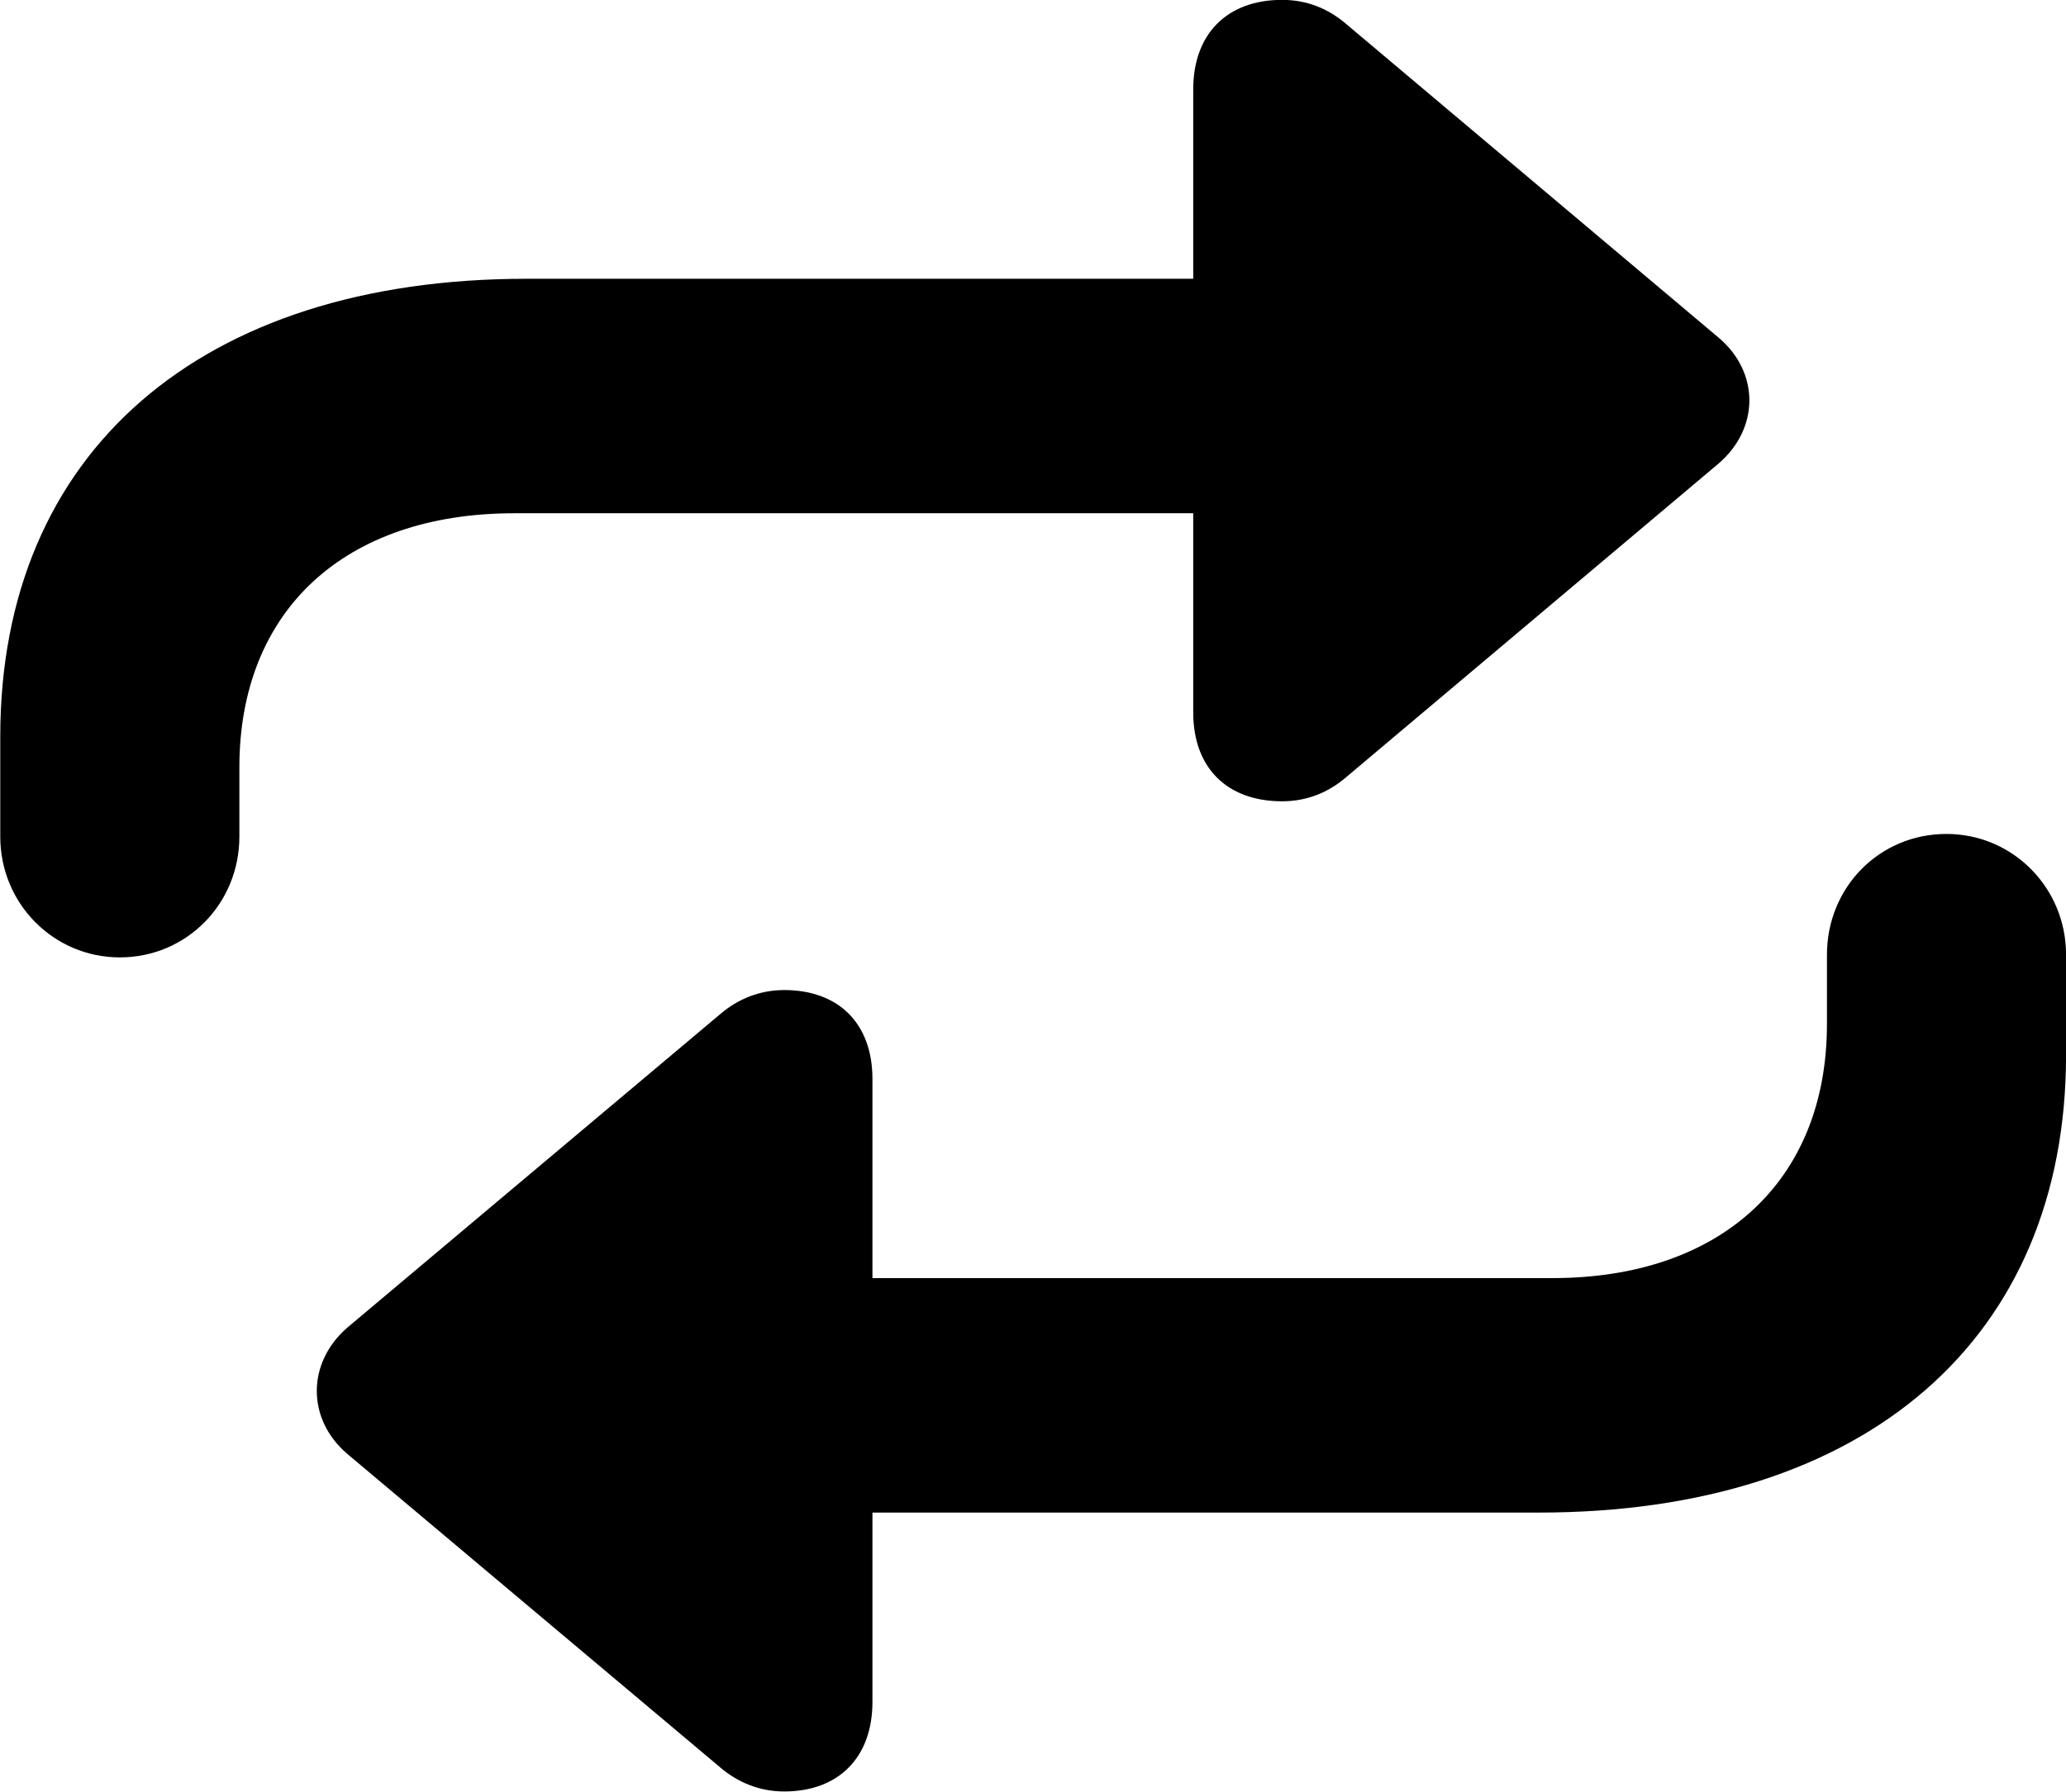
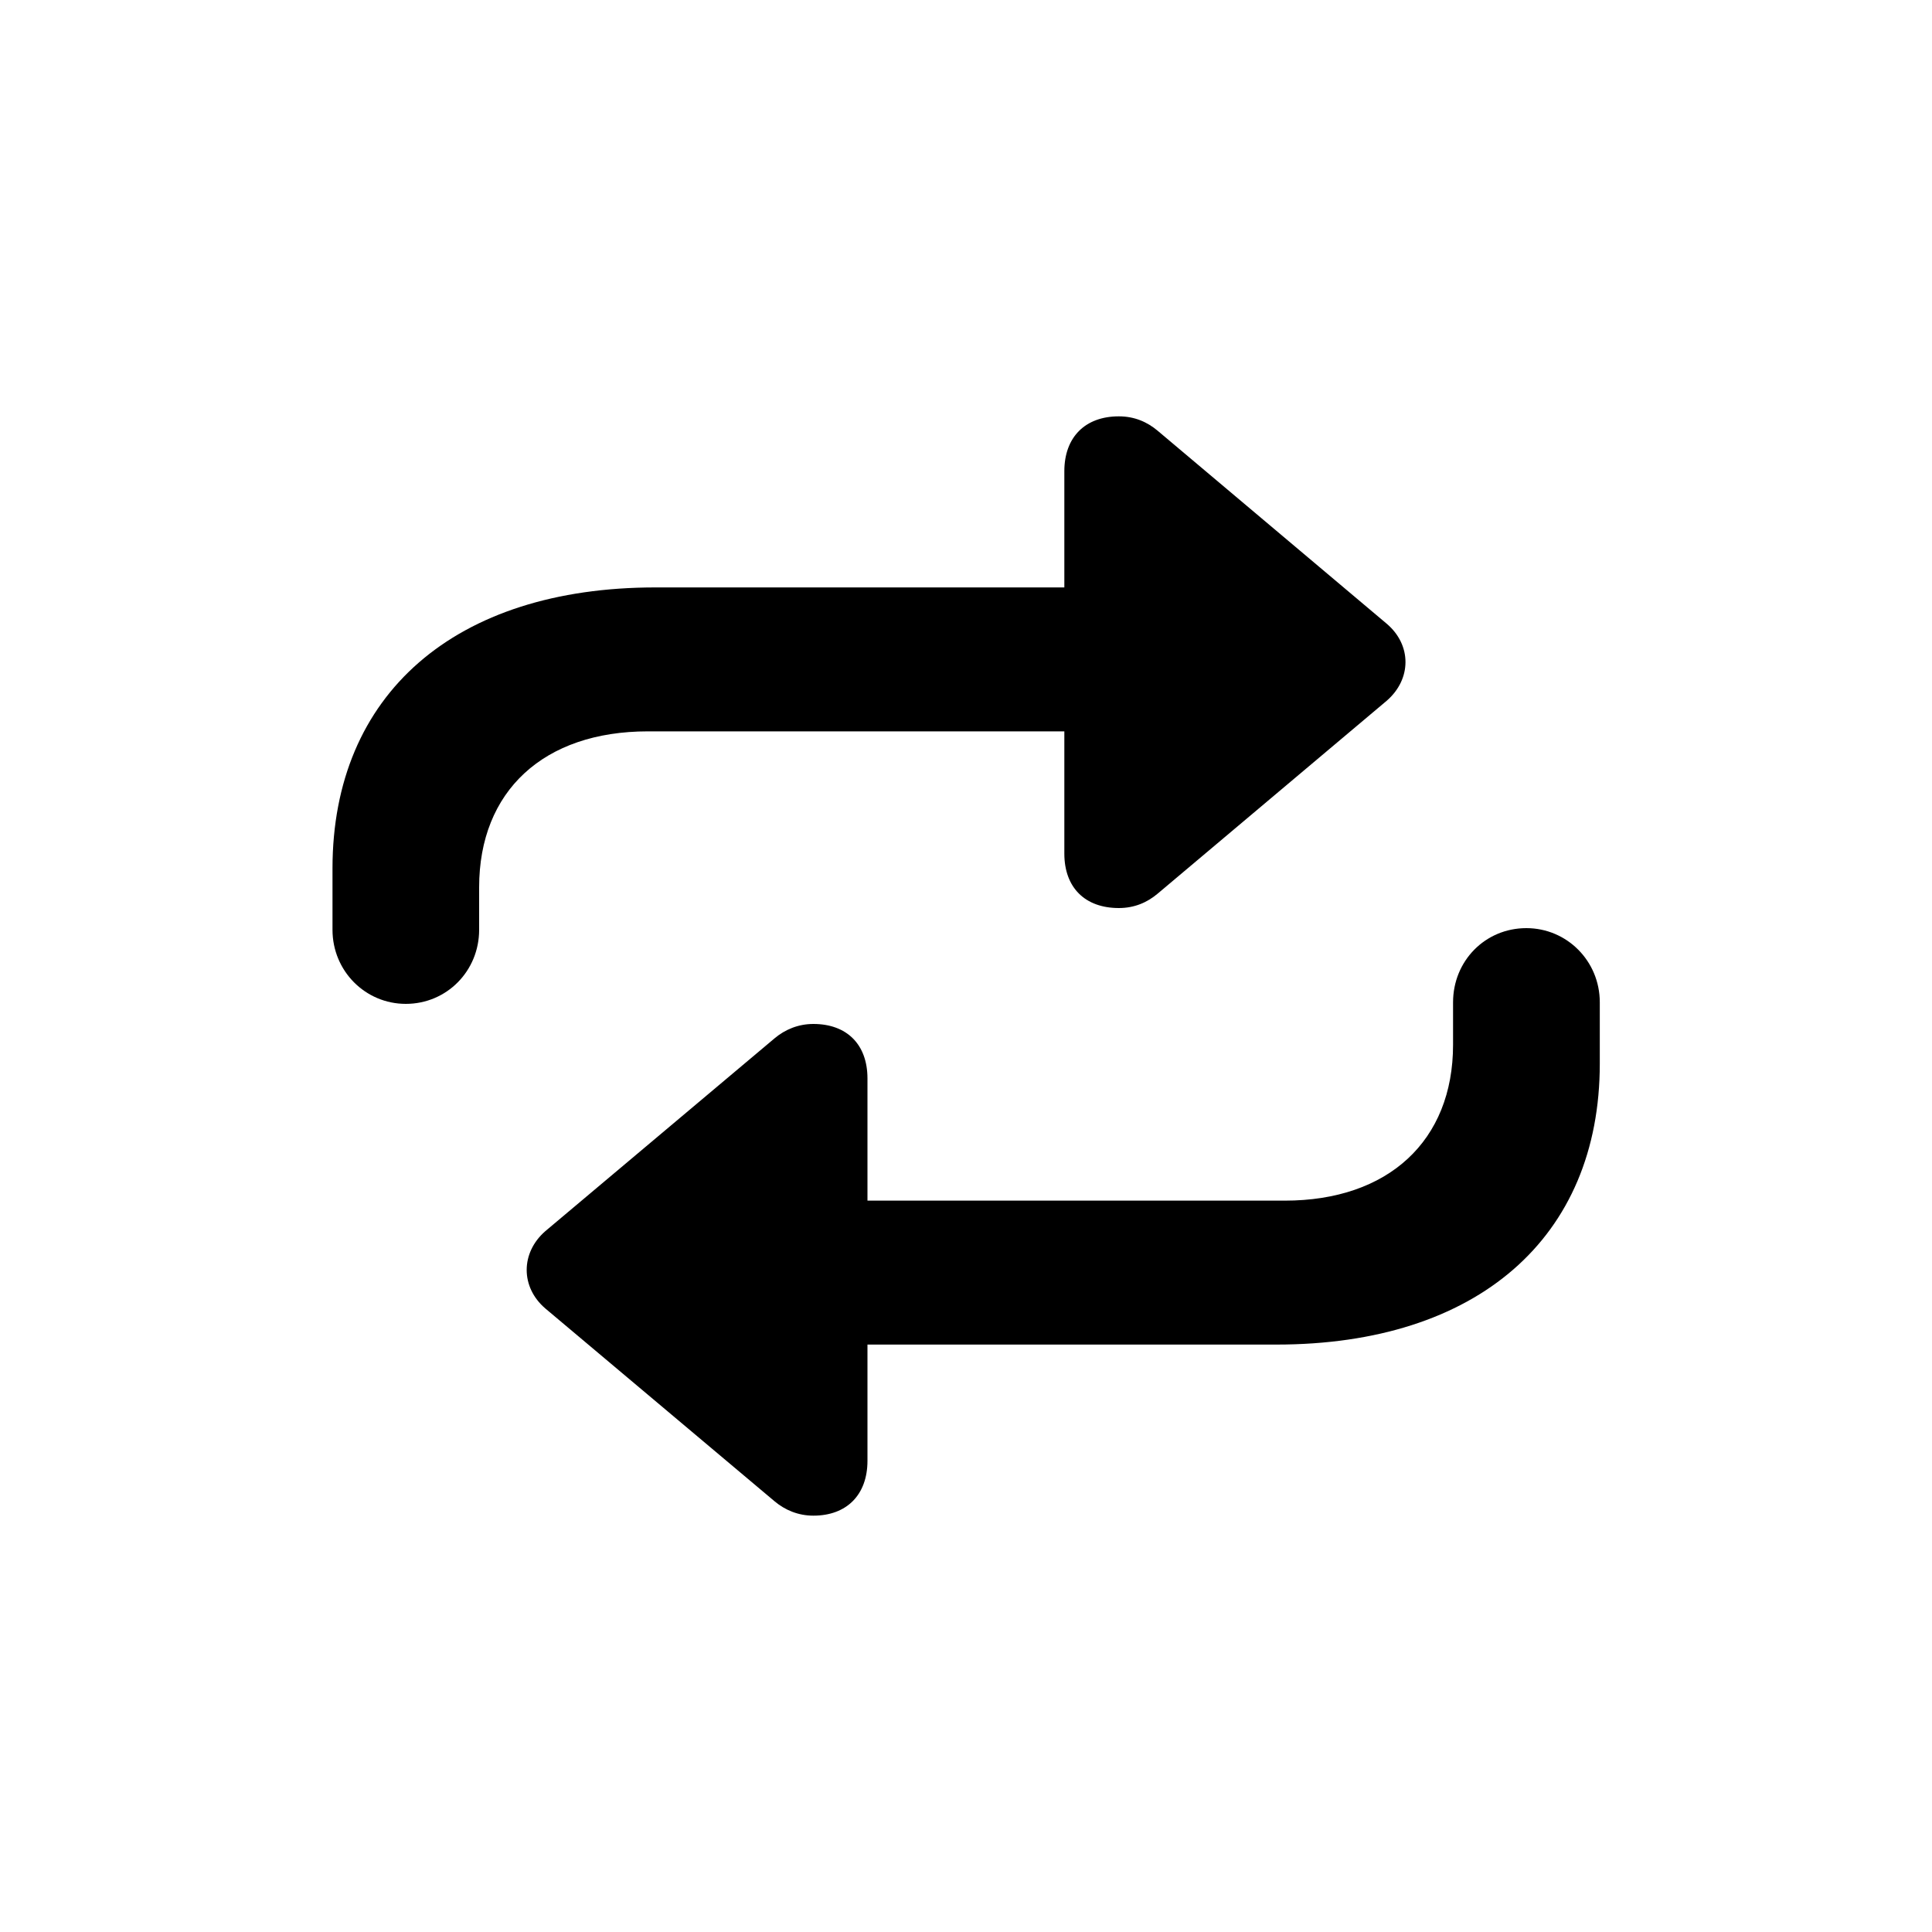
- <svg xmlns="http://www.w3.org/2000/svg" viewBox="0 0 31.623 27.426" width="31.623" height="27.426" fill="currentColor">
-   <path d="M1.834 14.658C2.854 14.658 3.664 13.838 3.664 12.808V11.748C3.664 9.348 5.274 7.858 7.874 7.858H18.264V10.908C18.264 11.758 18.784 12.268 19.624 12.268C20.014 12.268 20.334 12.128 20.594 11.908L26.304 7.098C26.934 6.558 26.934 5.698 26.304 5.168L20.594 0.358C20.334 0.138 20.014 -0.002 19.624 -0.002C18.784 -0.002 18.264 0.518 18.264 1.368V4.268H8.064C3.064 4.268 0.004 6.928 0.004 11.278V12.808C0.004 13.838 0.824 14.658 1.834 14.658ZM13.354 26.058V23.158H23.554C28.564 23.158 31.624 20.498 31.624 16.148V14.618C31.624 13.588 30.804 12.768 29.794 12.768C28.764 12.768 27.964 13.588 27.964 14.618V15.678C27.964 18.078 26.344 19.568 23.764 19.568H13.354V16.518C13.354 15.668 12.834 15.158 12.004 15.158C11.624 15.158 11.294 15.298 11.034 15.518L5.314 20.328C4.694 20.868 4.694 21.728 5.314 22.258L11.034 27.068C11.294 27.288 11.624 27.428 12.004 27.428C12.834 27.428 13.354 26.908 13.354 26.058Z" />
+ <svg xmlns="http://www.w3.org/2000/svg" width="20" height="20" viewBox="0 0 20 20" fill="currentColor">
+   <path d="M4.201 10.392C4.624 10.392 4.96 10.052 4.96 9.625V9.185C4.96 8.189 5.628 7.571 6.707 7.571H11.018V8.836C11.018 9.189 11.233 9.4 11.582 9.4C11.744 9.4 11.876 9.342 11.984 9.251L14.353 7.256C14.615 7.031 14.615 6.675 14.353 6.455L11.984 4.459C11.876 4.368 11.744 4.31 11.582 4.31C11.233 4.31 11.018 4.526 11.018 4.878V6.081H6.786C4.711 6.081 3.442 7.185 3.442 8.99V9.625C3.442 10.052 3.782 10.392 4.201 10.392ZM8.98 15.122V13.919H13.212C15.291 13.919 16.561 12.815 16.561 11.01V10.376C16.561 9.948 16.22 9.608 15.801 9.608C15.374 9.608 15.042 9.948 15.042 10.376V10.815C15.042 11.811 14.37 12.429 13.3 12.429H8.98V11.164C8.98 10.811 8.765 10.6 8.42 10.6C8.263 10.6 8.126 10.658 8.018 10.749L5.645 12.745C5.388 12.969 5.388 13.325 5.645 13.545L8.018 15.541C8.126 15.632 8.263 15.69 8.42 15.69C8.765 15.69 8.98 15.474 8.98 15.122Z" fill="currentColor" />
</svg>
